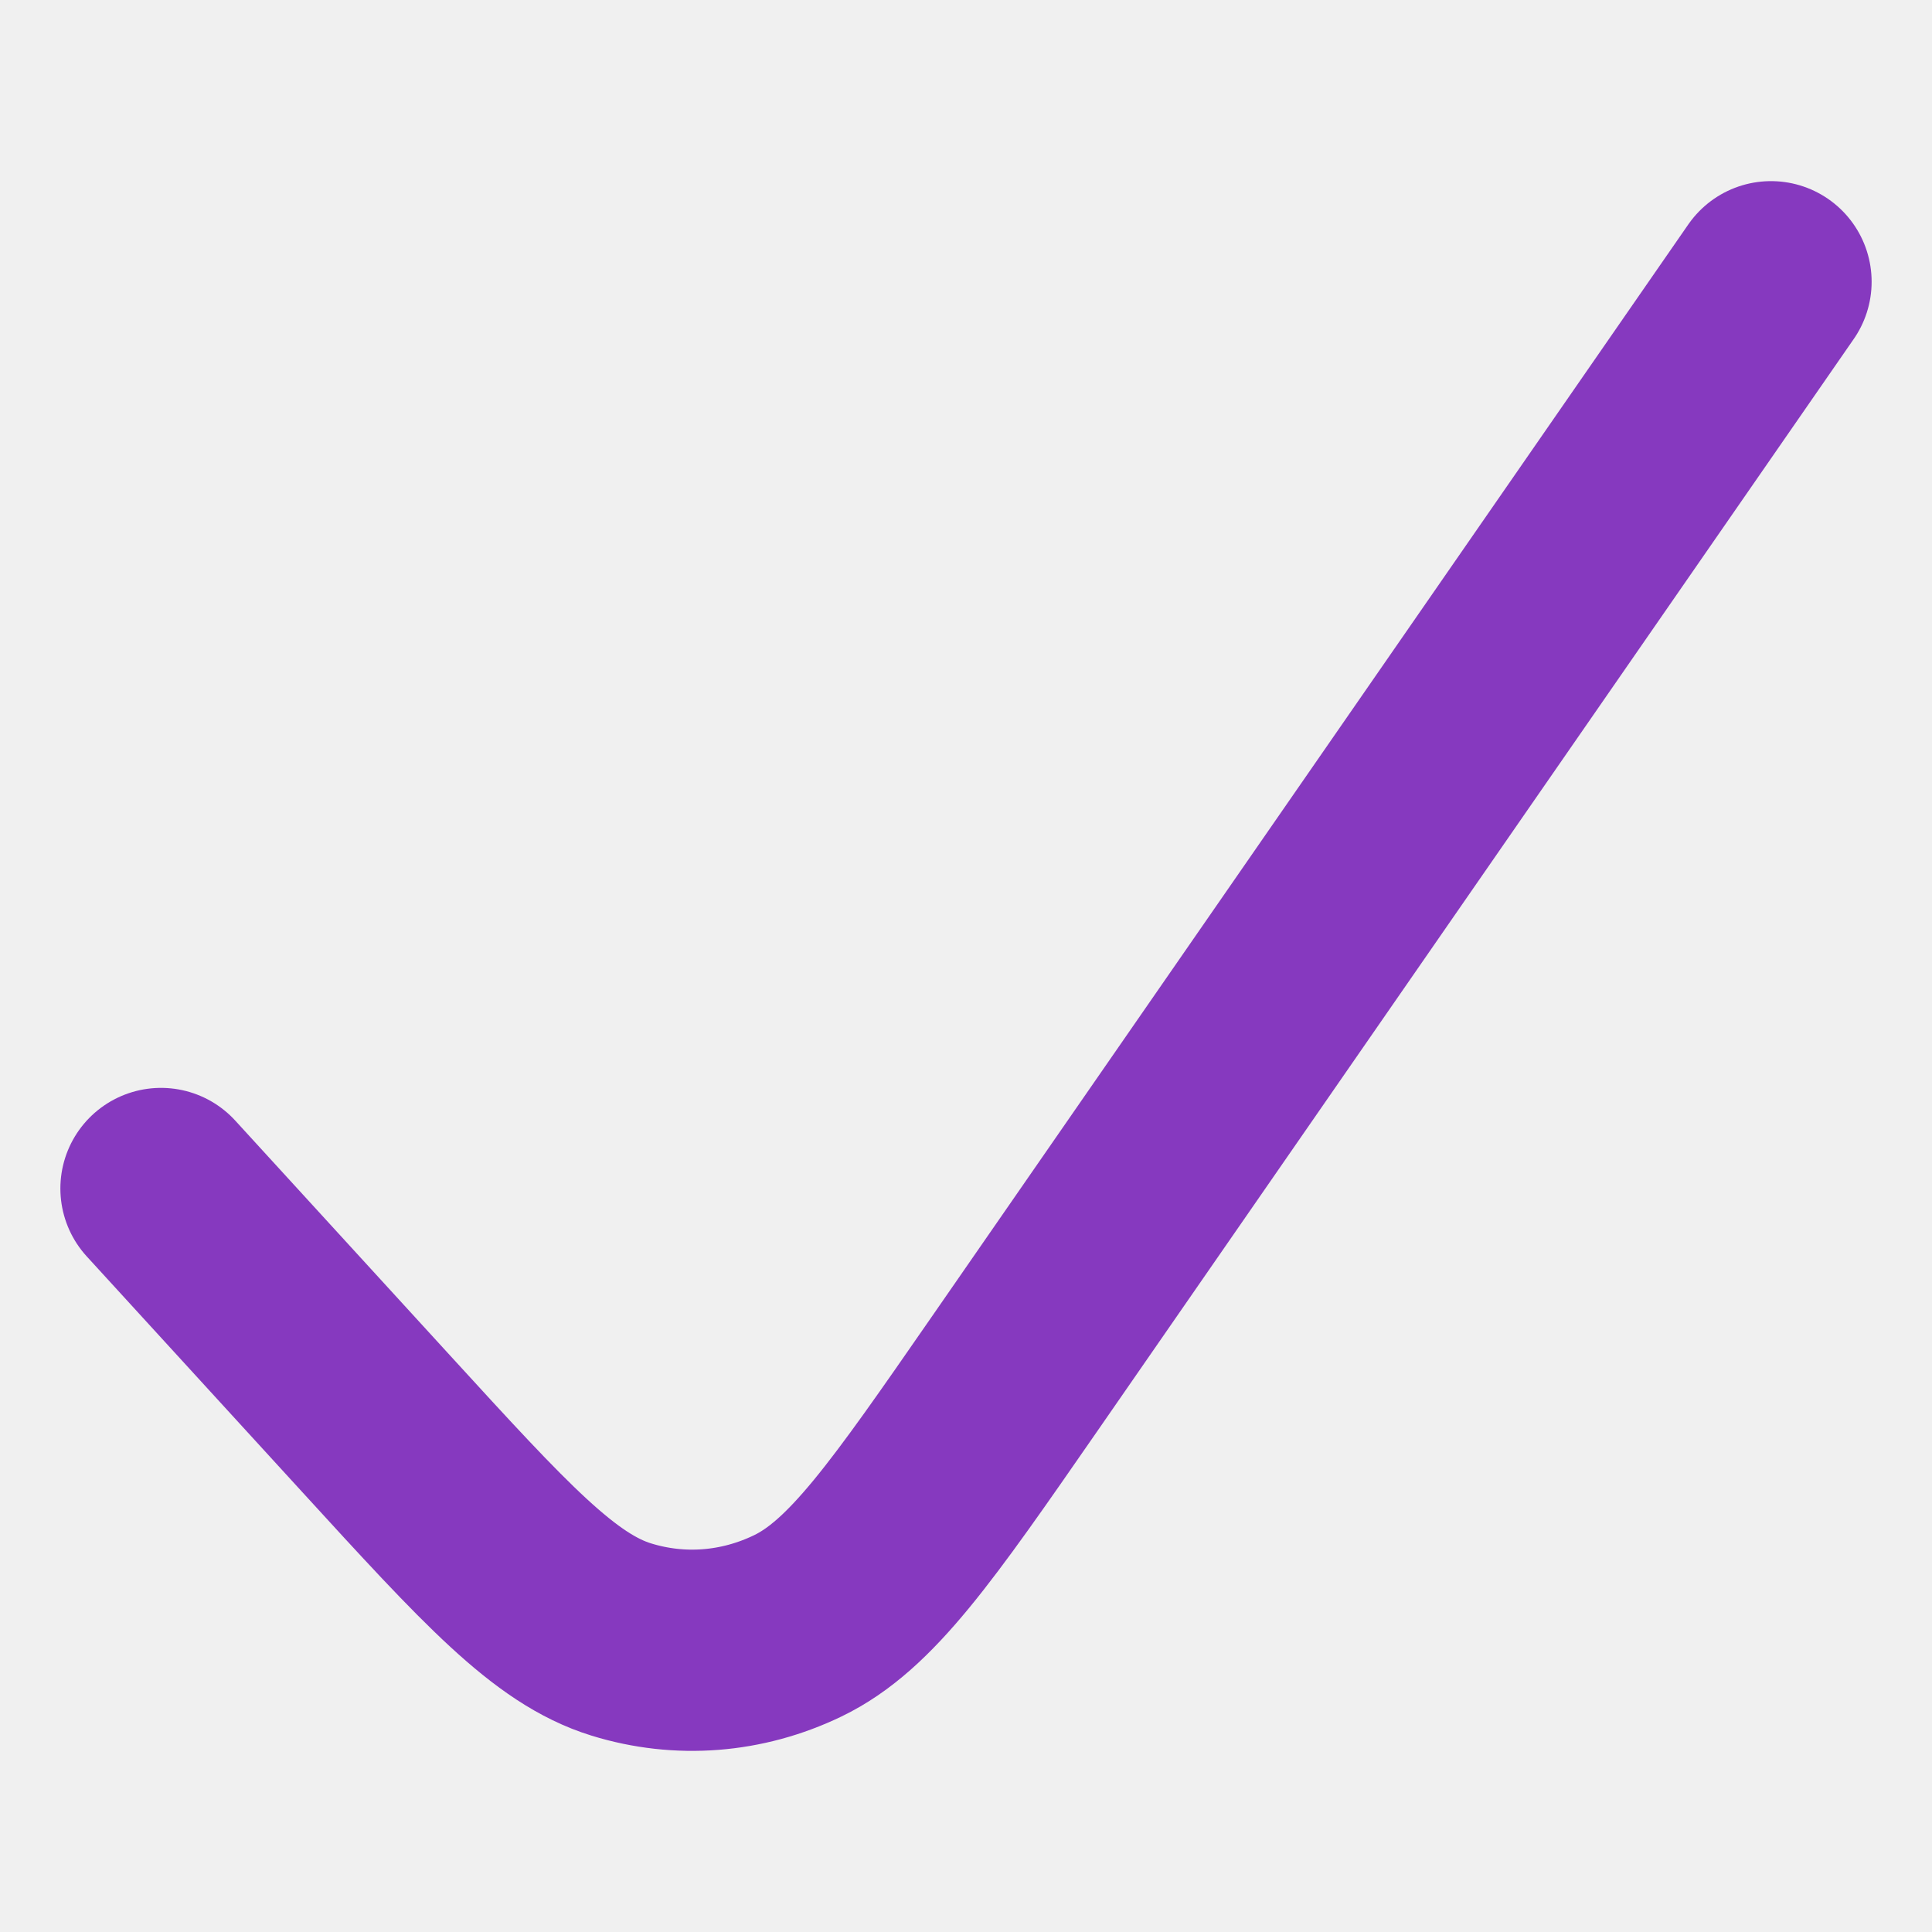
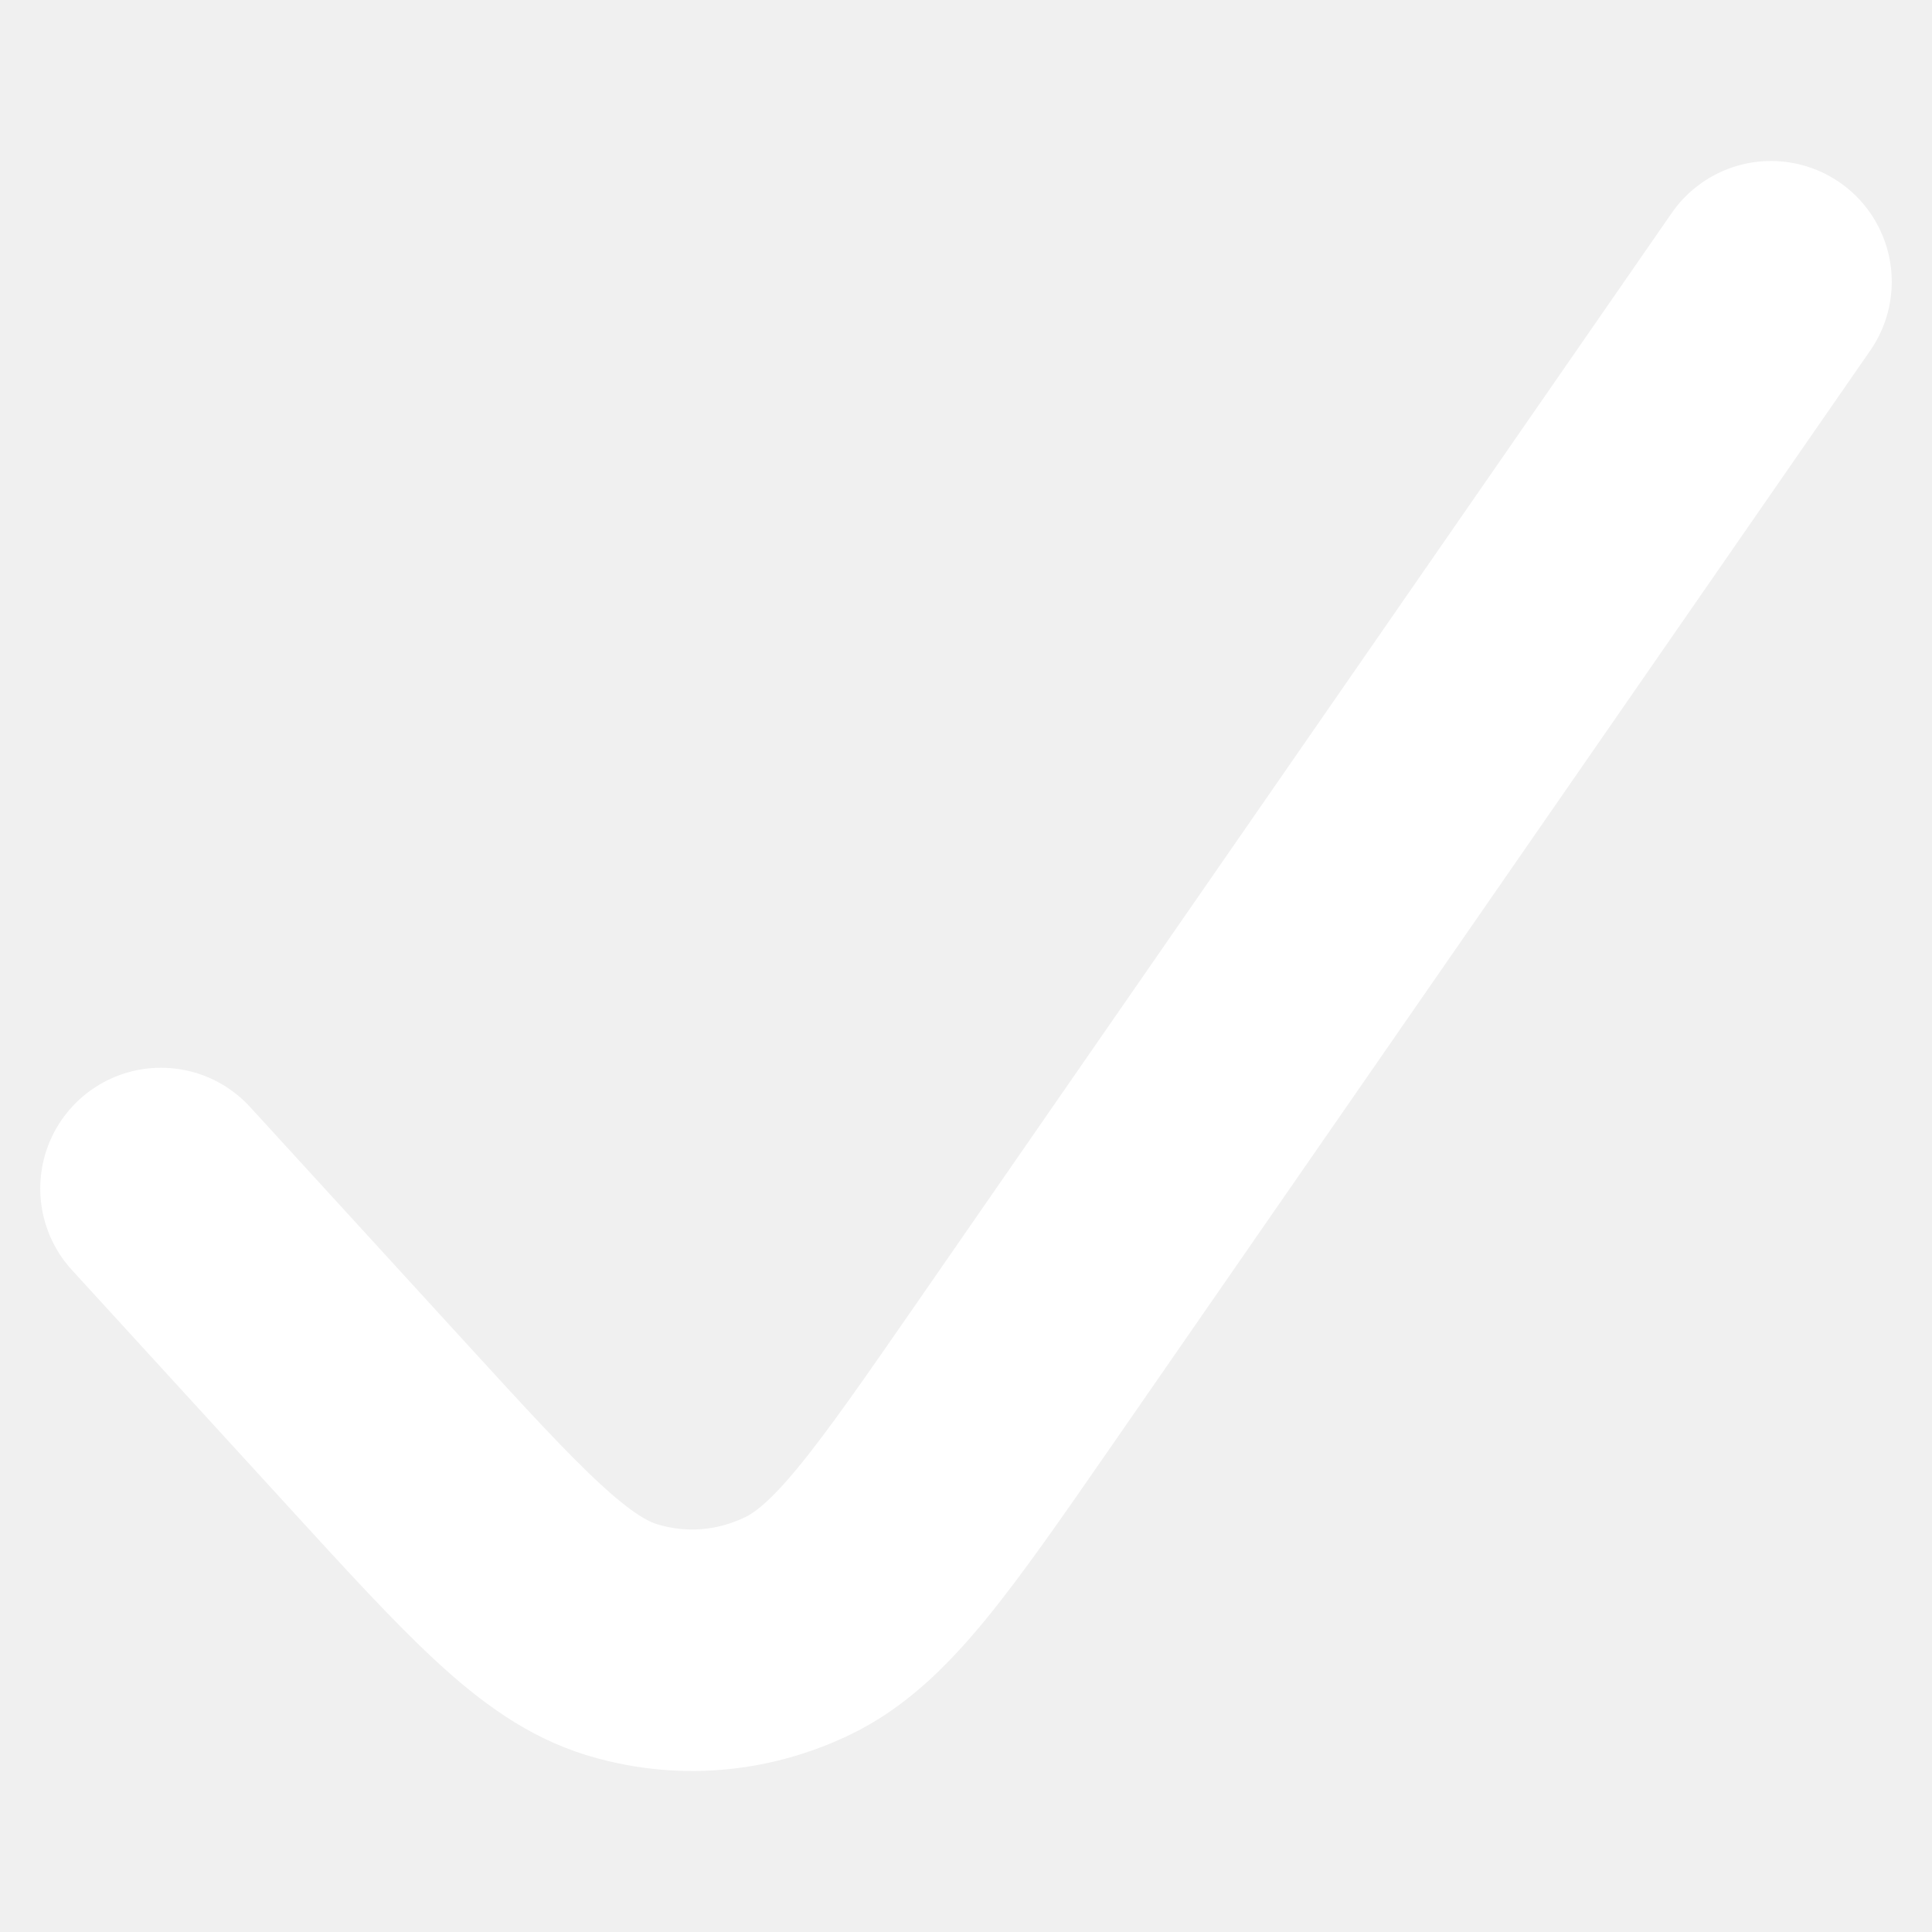
<svg xmlns="http://www.w3.org/2000/svg" width="18" height="18" viewBox="0 0 24 21" fill="none">
-   <path d="M2 13.264L4.677 16.191C6.153 17.805 6.891 18.612 7.719 18.867C8.445 19.091 9.217 19.031 9.91 18.697C10.698 18.317 11.331 17.403 12.597 15.576L22 2" stroke="#8639BF" stroke-width="2.5" stroke-linecap="round" stroke-linejoin="round" />
+   <path d="M2 13.264L4.677 16.191C6.153 17.805 6.891 18.612 7.719 18.867C8.445 19.091 9.217 19.031 9.91 18.697C10.698 18.317 11.331 17.403 12.597 15.576L22 2" stroke="#FFF" stroke-width="3" stroke-linecap="round" stroke-linejoin="round" />
</svg>
